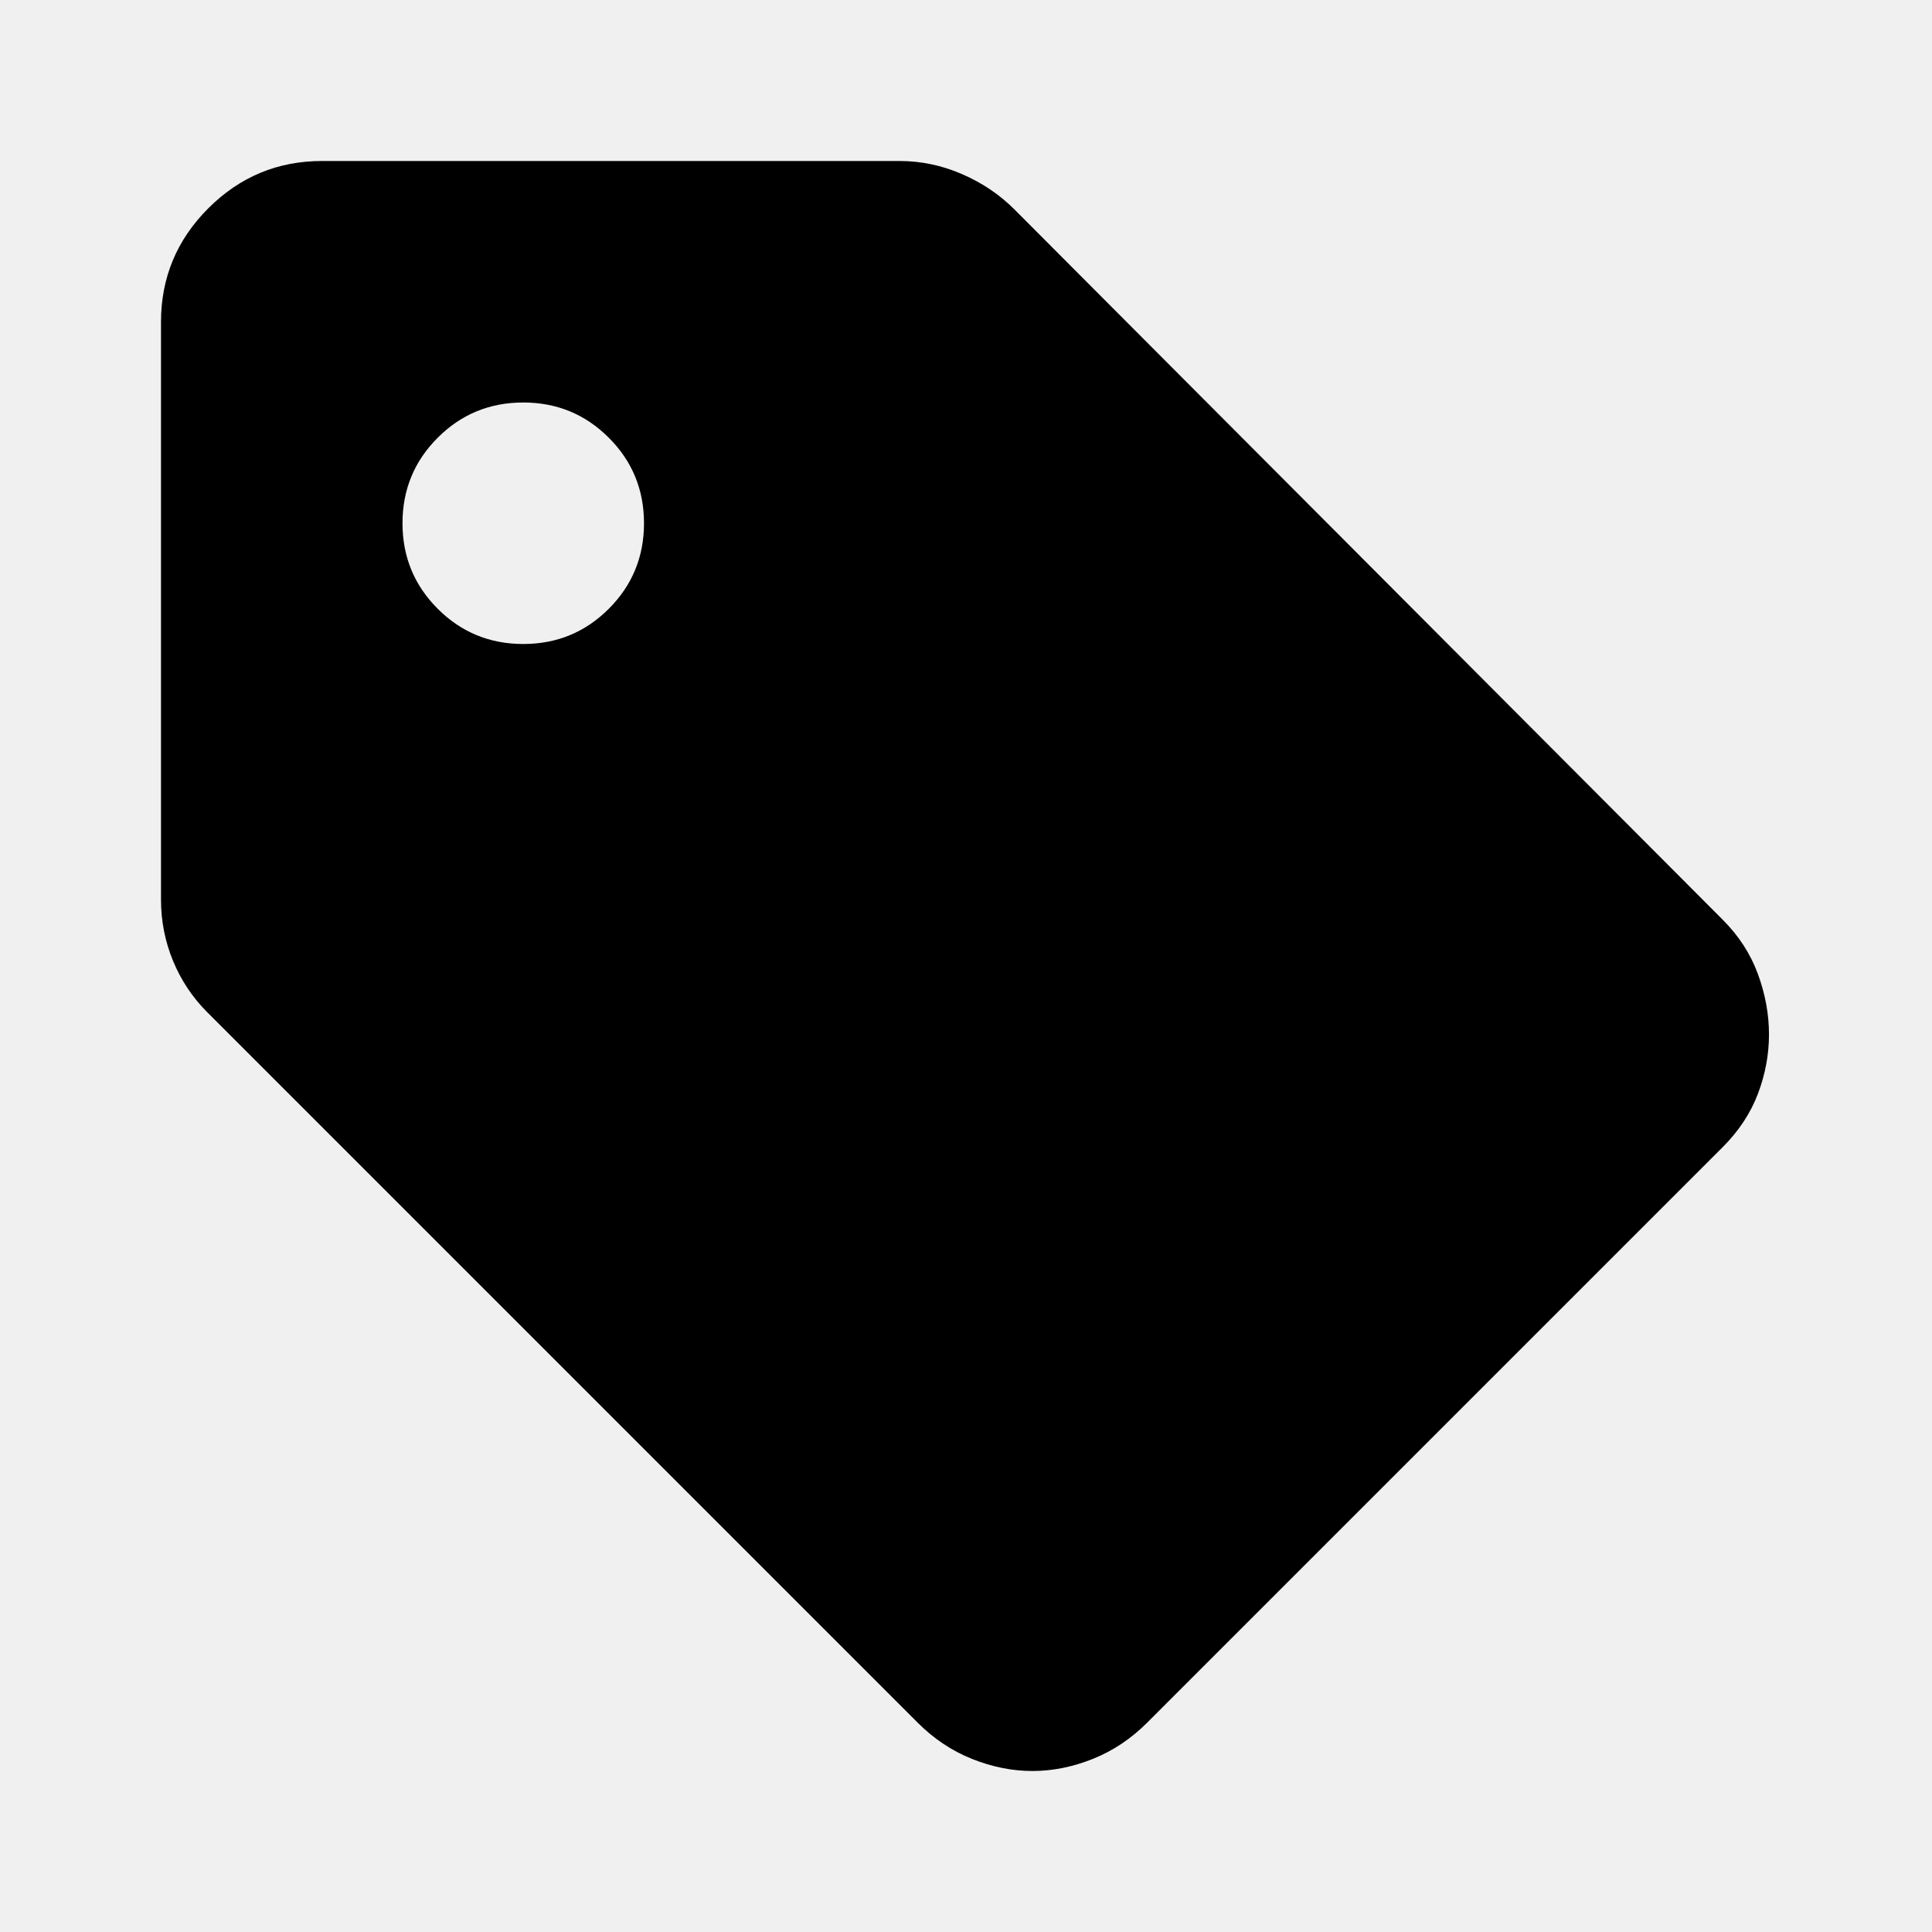
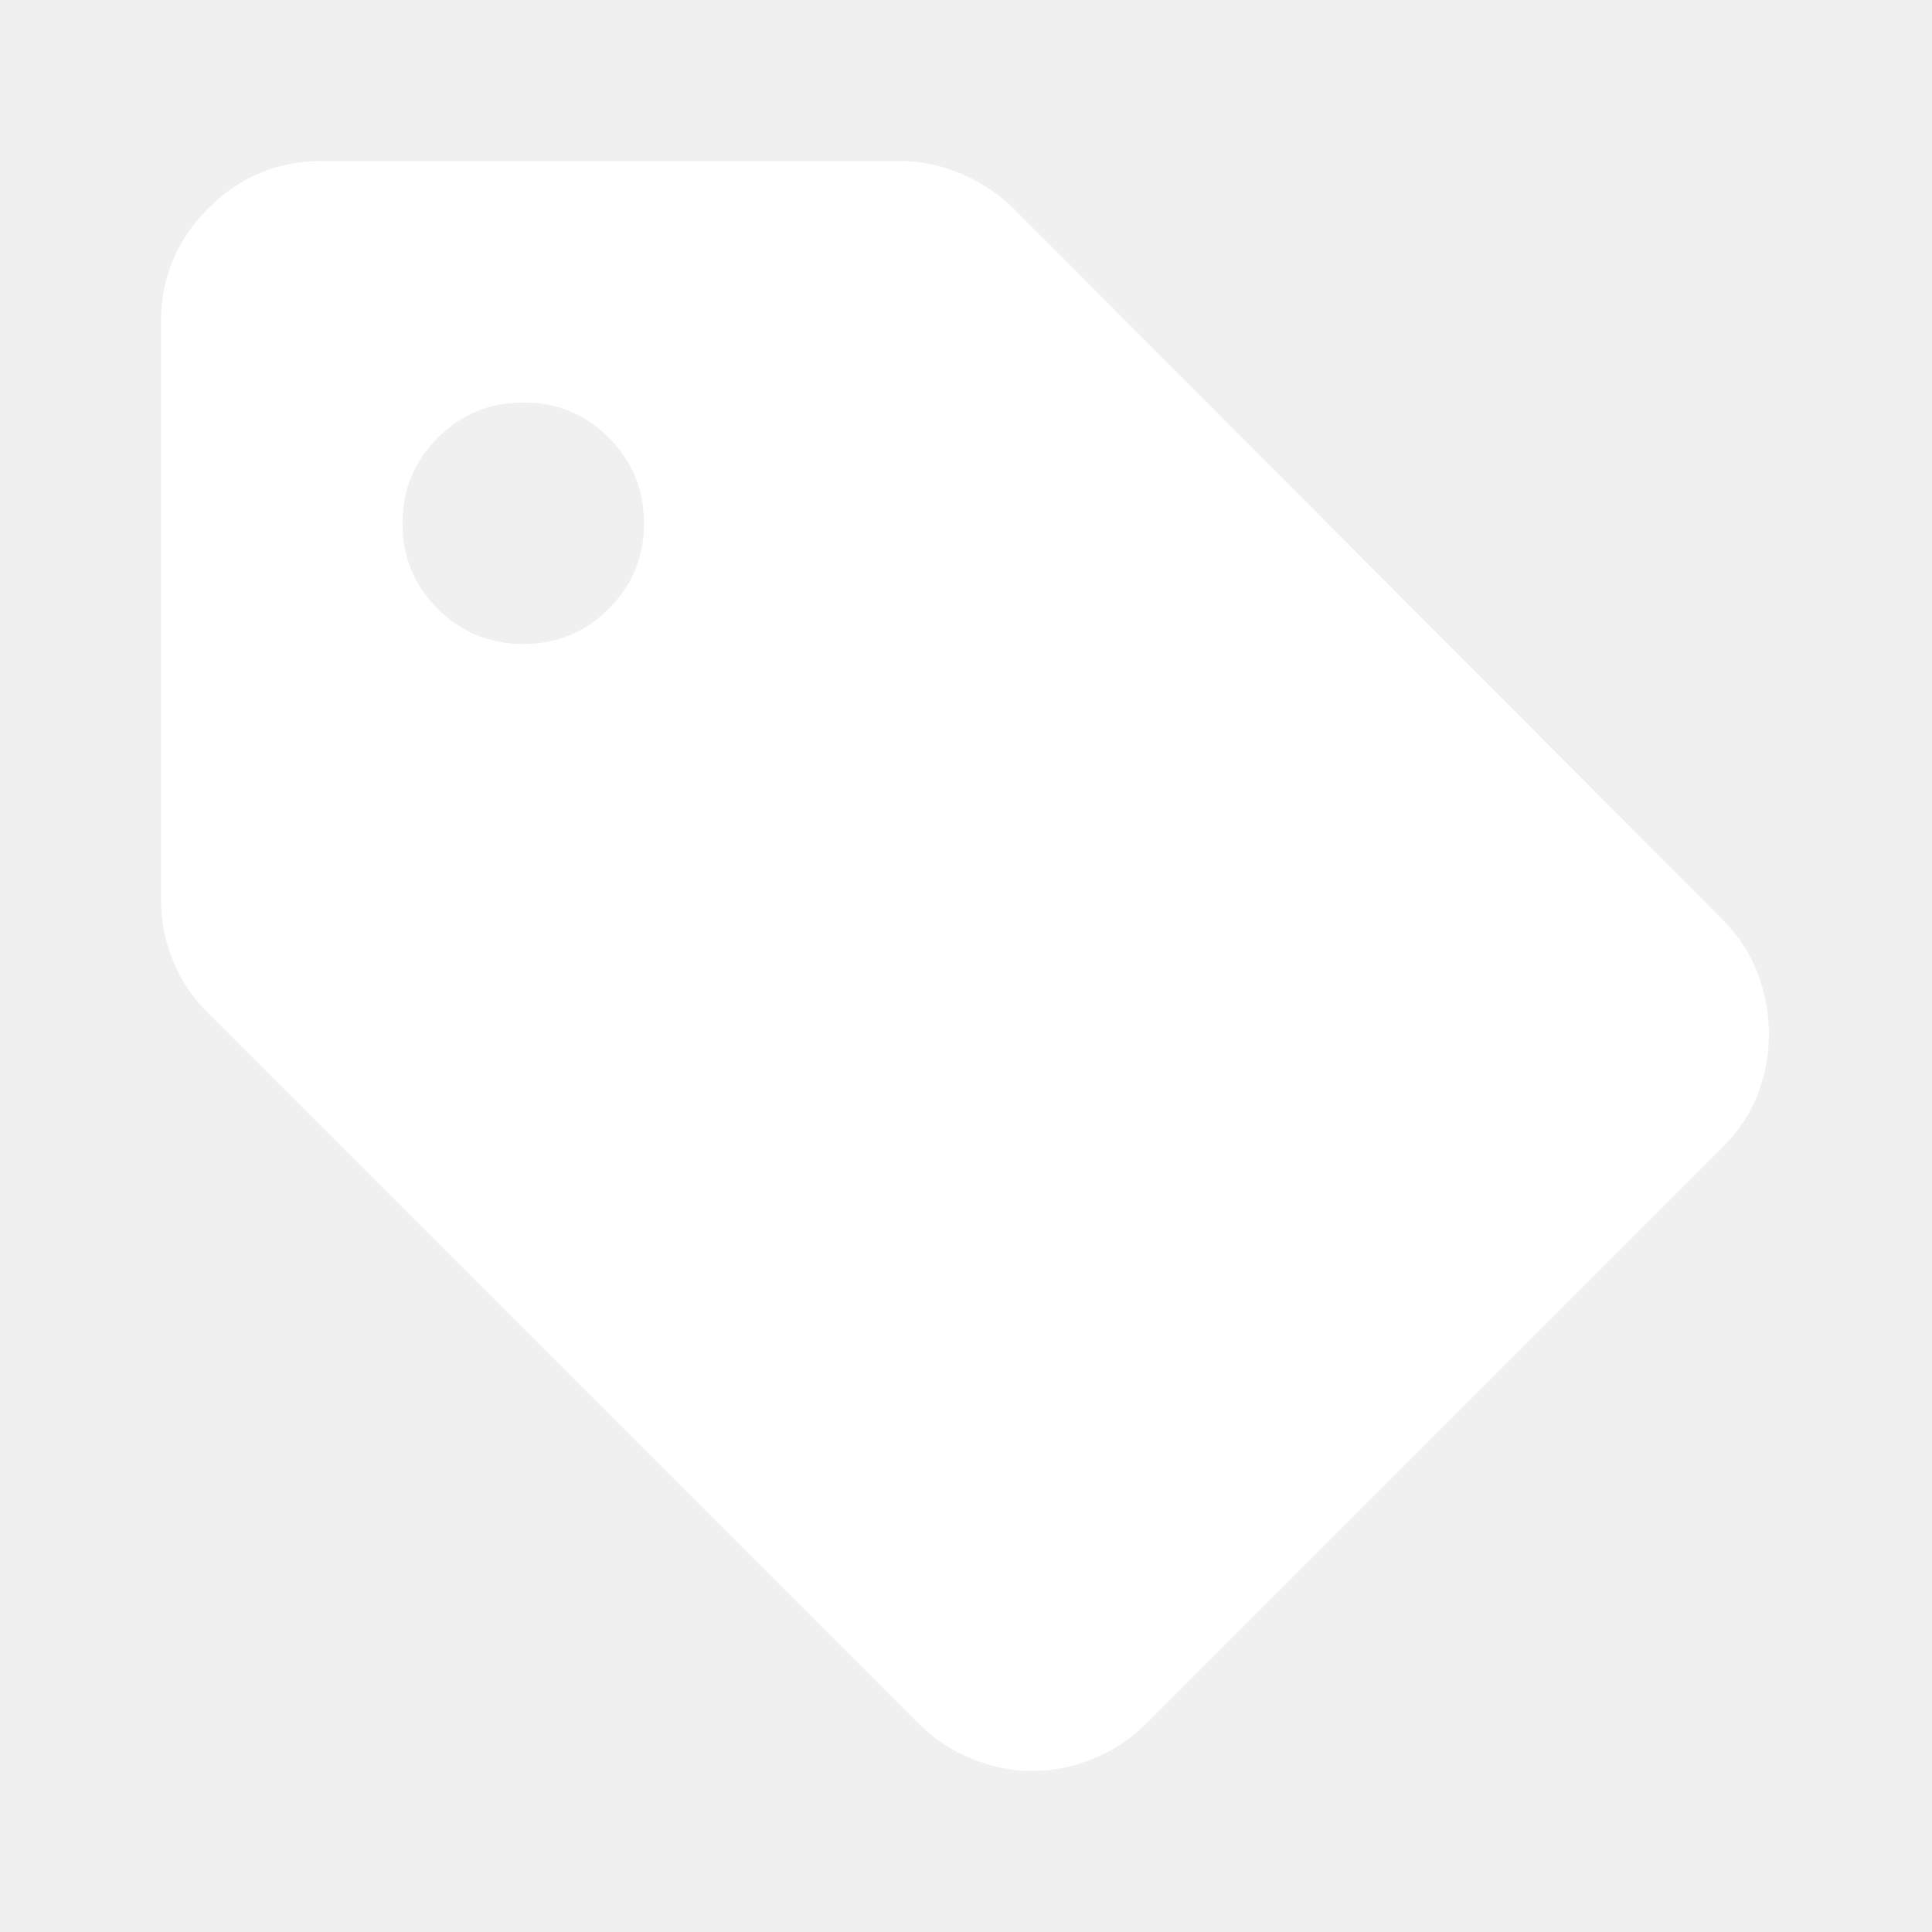
- <svg xmlns="http://www.w3.org/2000/svg" height="24px" viewBox="0 -960 960 960" width="24px" fill="#000000">
+ <svg xmlns="http://www.w3.org/2000/svg" height="24px" viewBox="0 -960 960 960" width="24px" fill="#FFFFFF">
  <path d="M856-390 570-104q-12 12-27 18t-30 6q-15 0-30-6t-27-18L103-457q-11-11-17-25.5T80-513v-287q0-33 23.5-56.5T160-880h287q16 0 31 6.5t26 17.5l352 353q12 12 17.5 27t5.5 30q0 15-5.5 29.5T856-390ZM260-640q25 0 42.5-17.5T320-700q0-25-17.5-42.5T260-760q-25 0-42.5 17.5T200-700q0 25 17.5 42.5T260-640Z" />
</svg>
